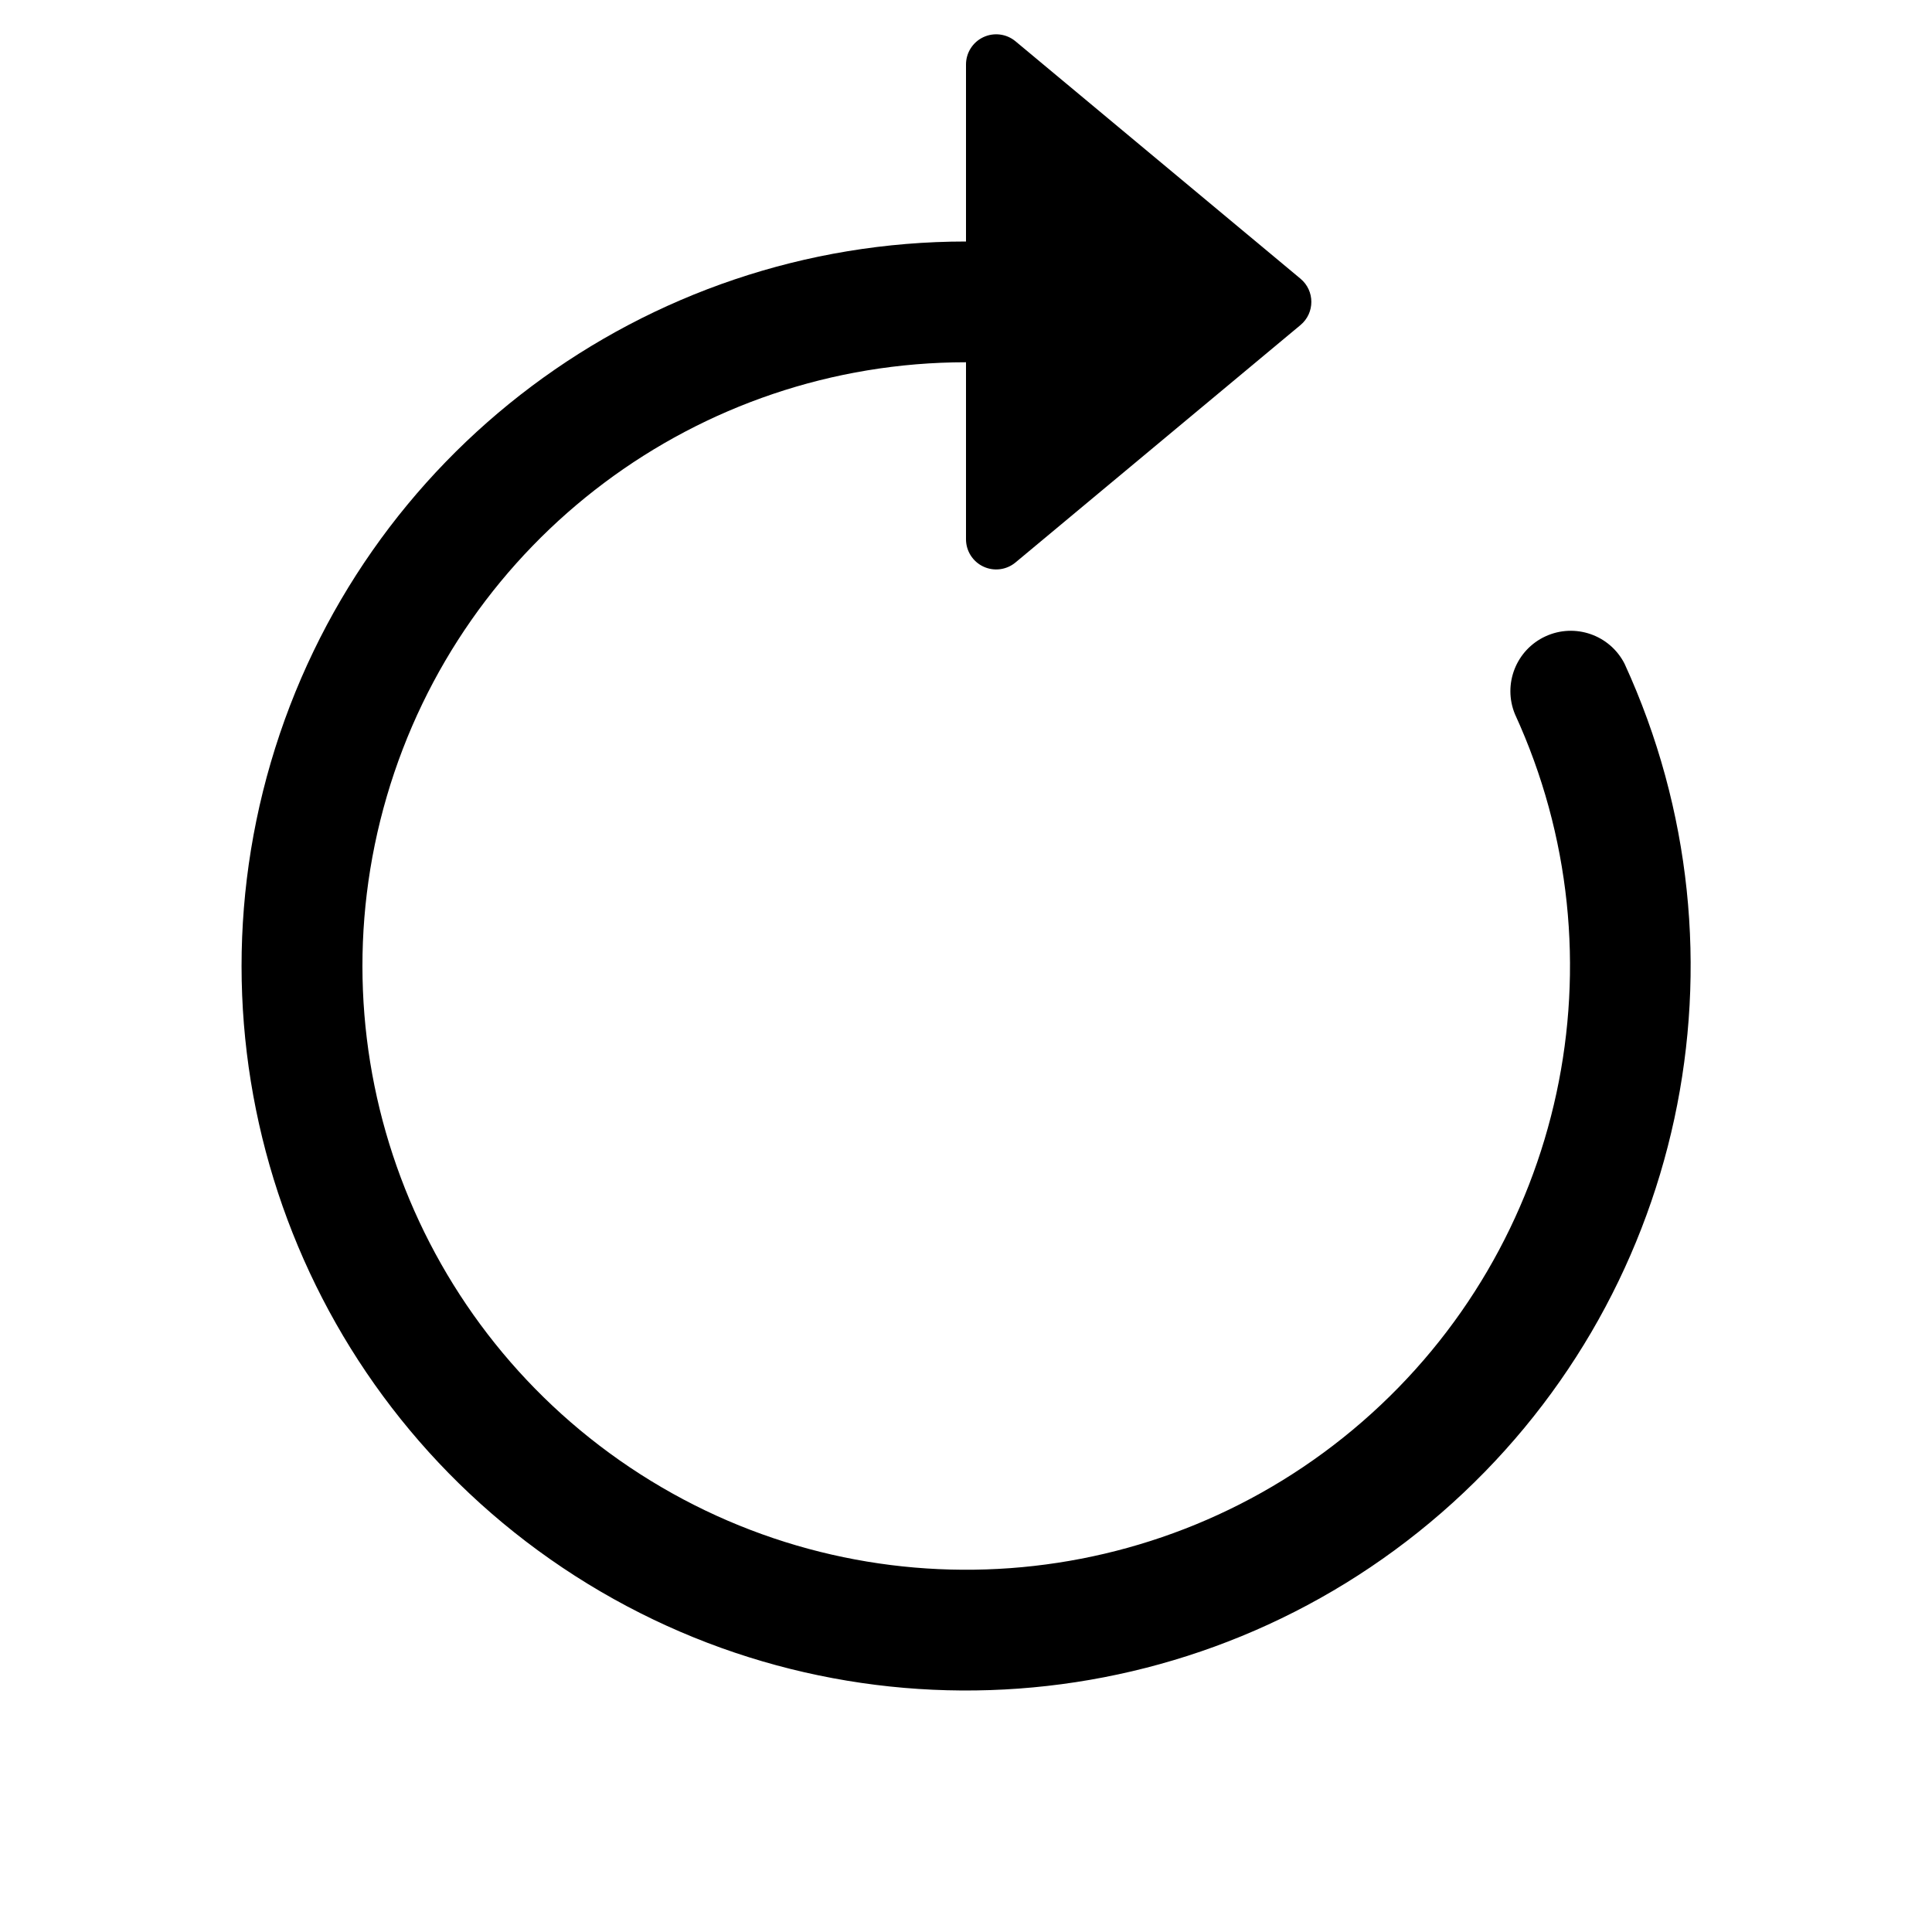
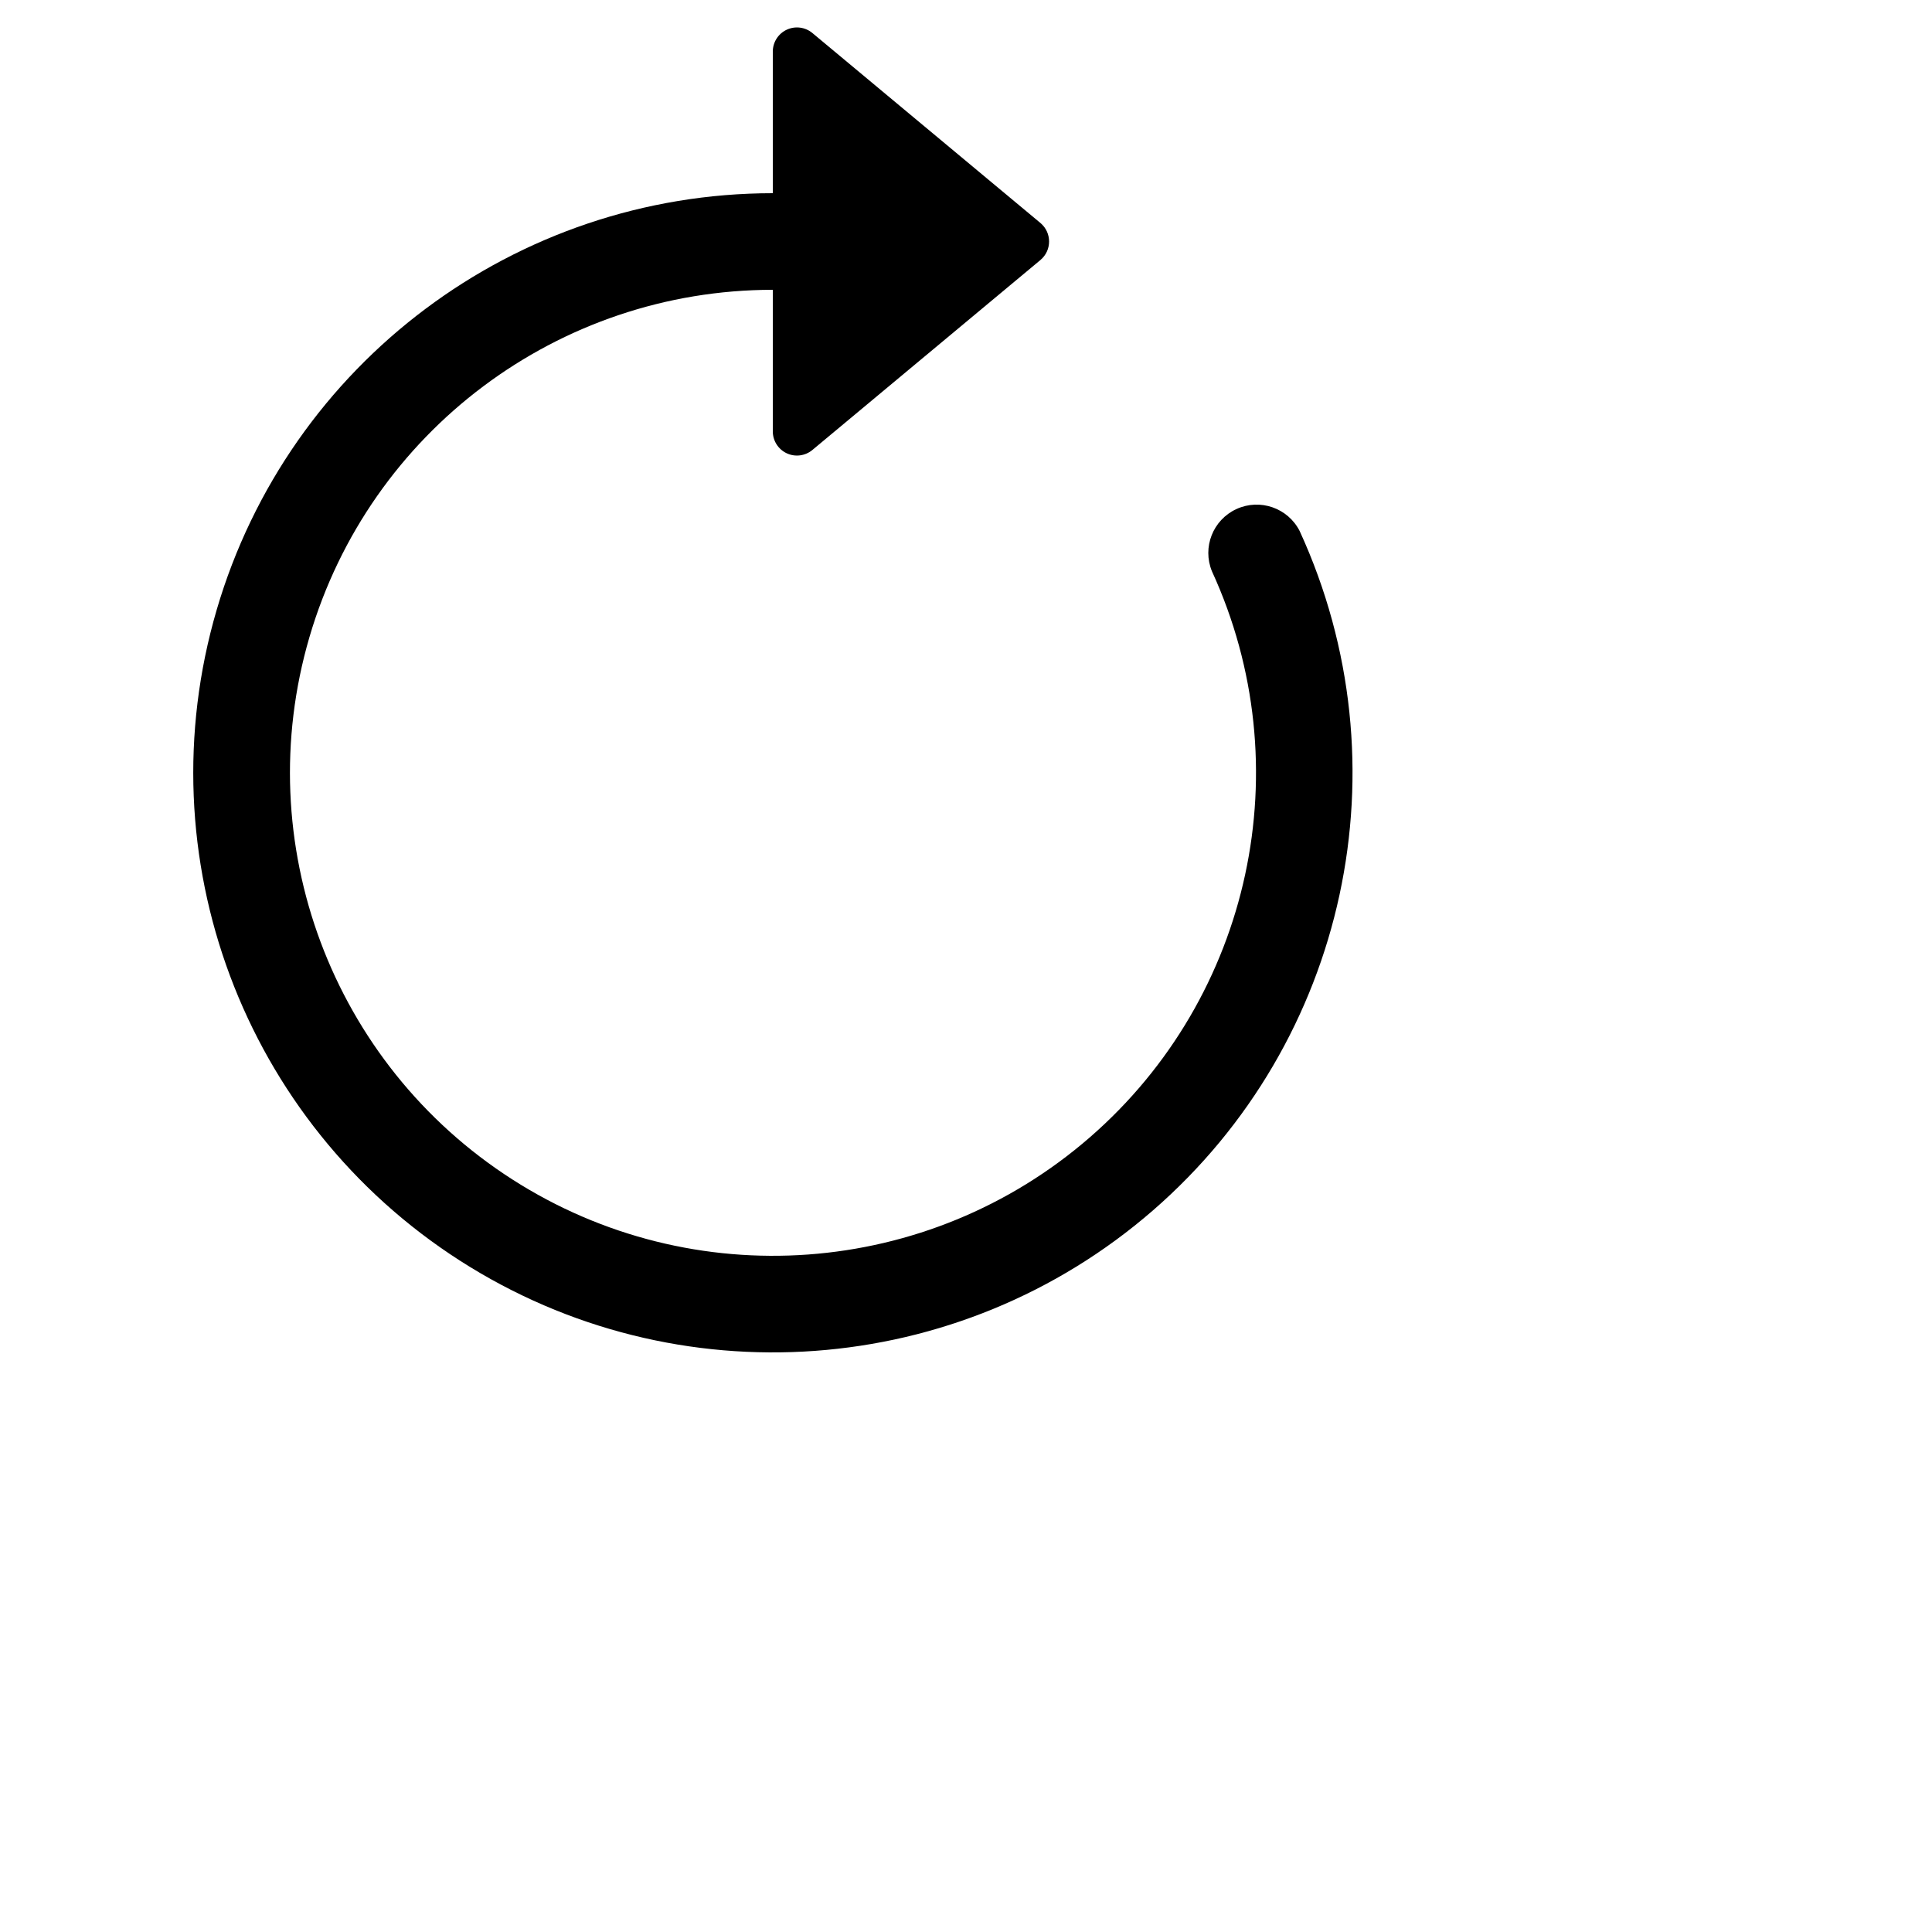
- <svg xmlns="http://www.w3.org/2000/svg" width="16" height="16" fill="currentColor" class="bi bi-arrow-clockwise">
+ <svg xmlns="http://www.w3.org/2000/svg" viewBox="0 0 20 20" fill="currentColor" class="bi bi-arrow-clockwise">
  <path fill-rule="evenodd" d="M8 3a5 5 0 1 0 4.546 2.914.5.5 0 0 1 .908-.417A6 6 0 1 1 8 2v1z" />
  <path d="M8 4.466V.534a.25.25 0 0 1 .41-.192l2.36 1.966c.12.1.12.284 0 .384L8.41 4.658A.25.25 0 0 1 8 4.466z" />
</svg>
